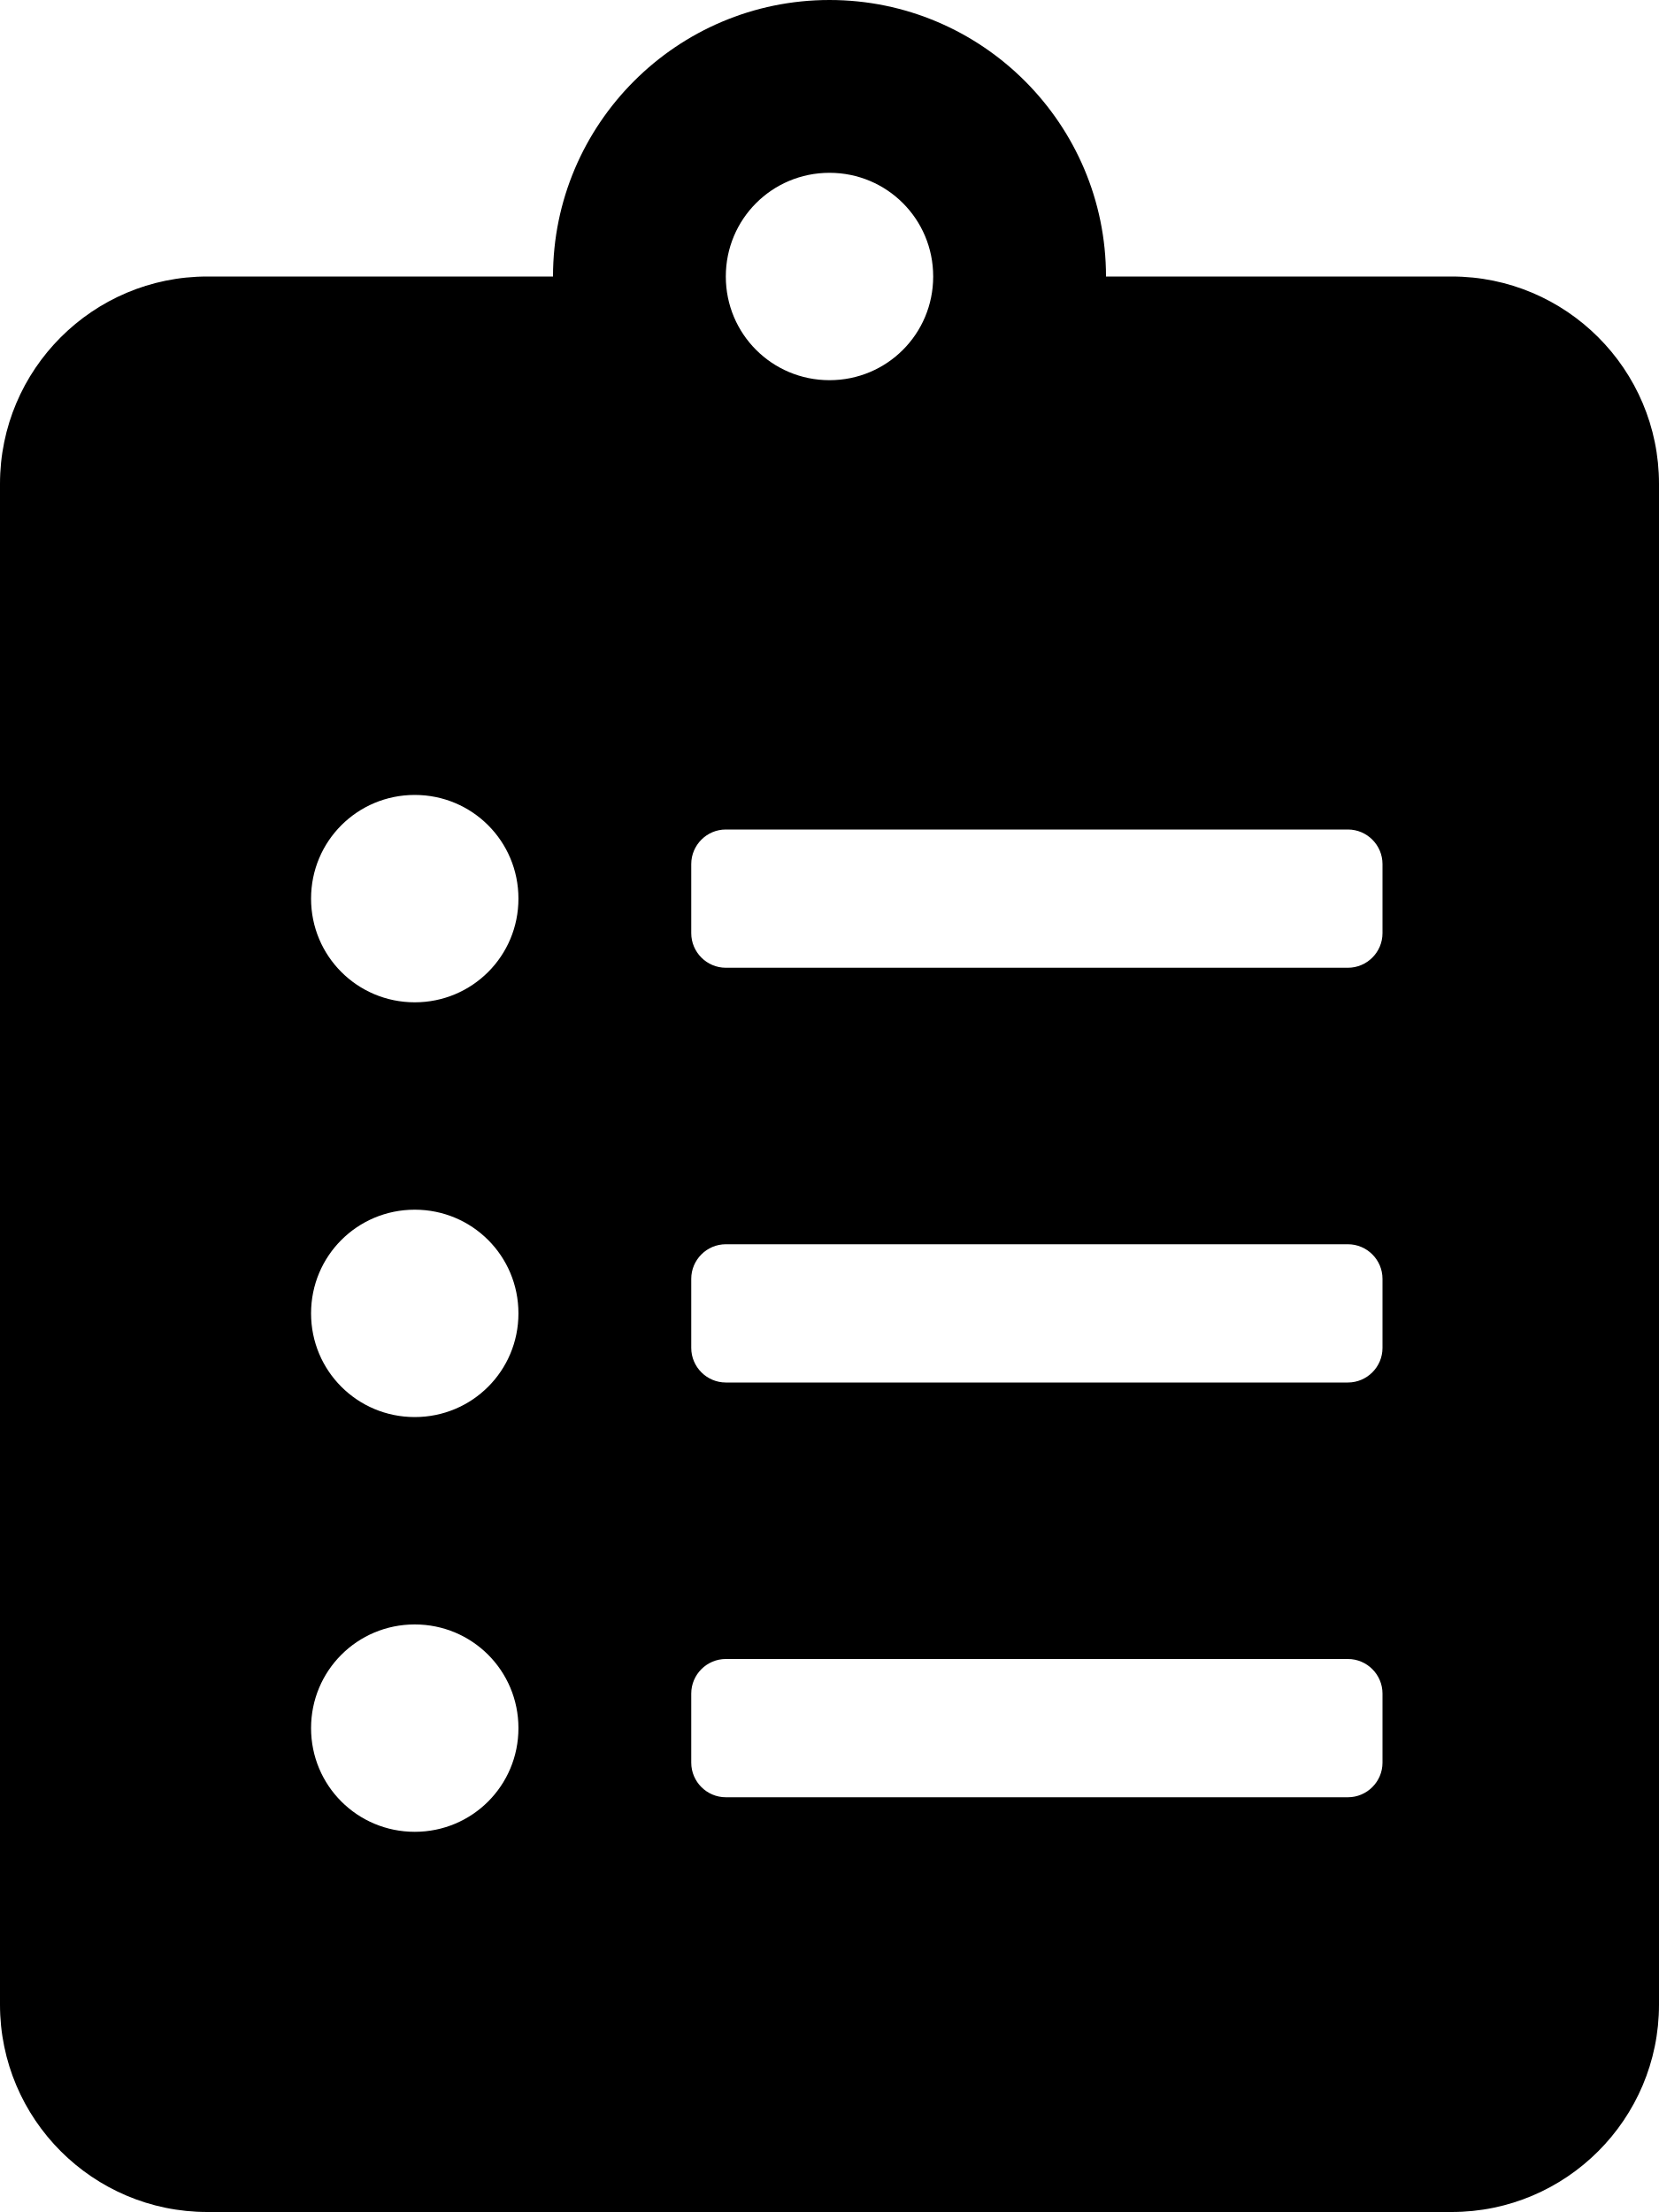
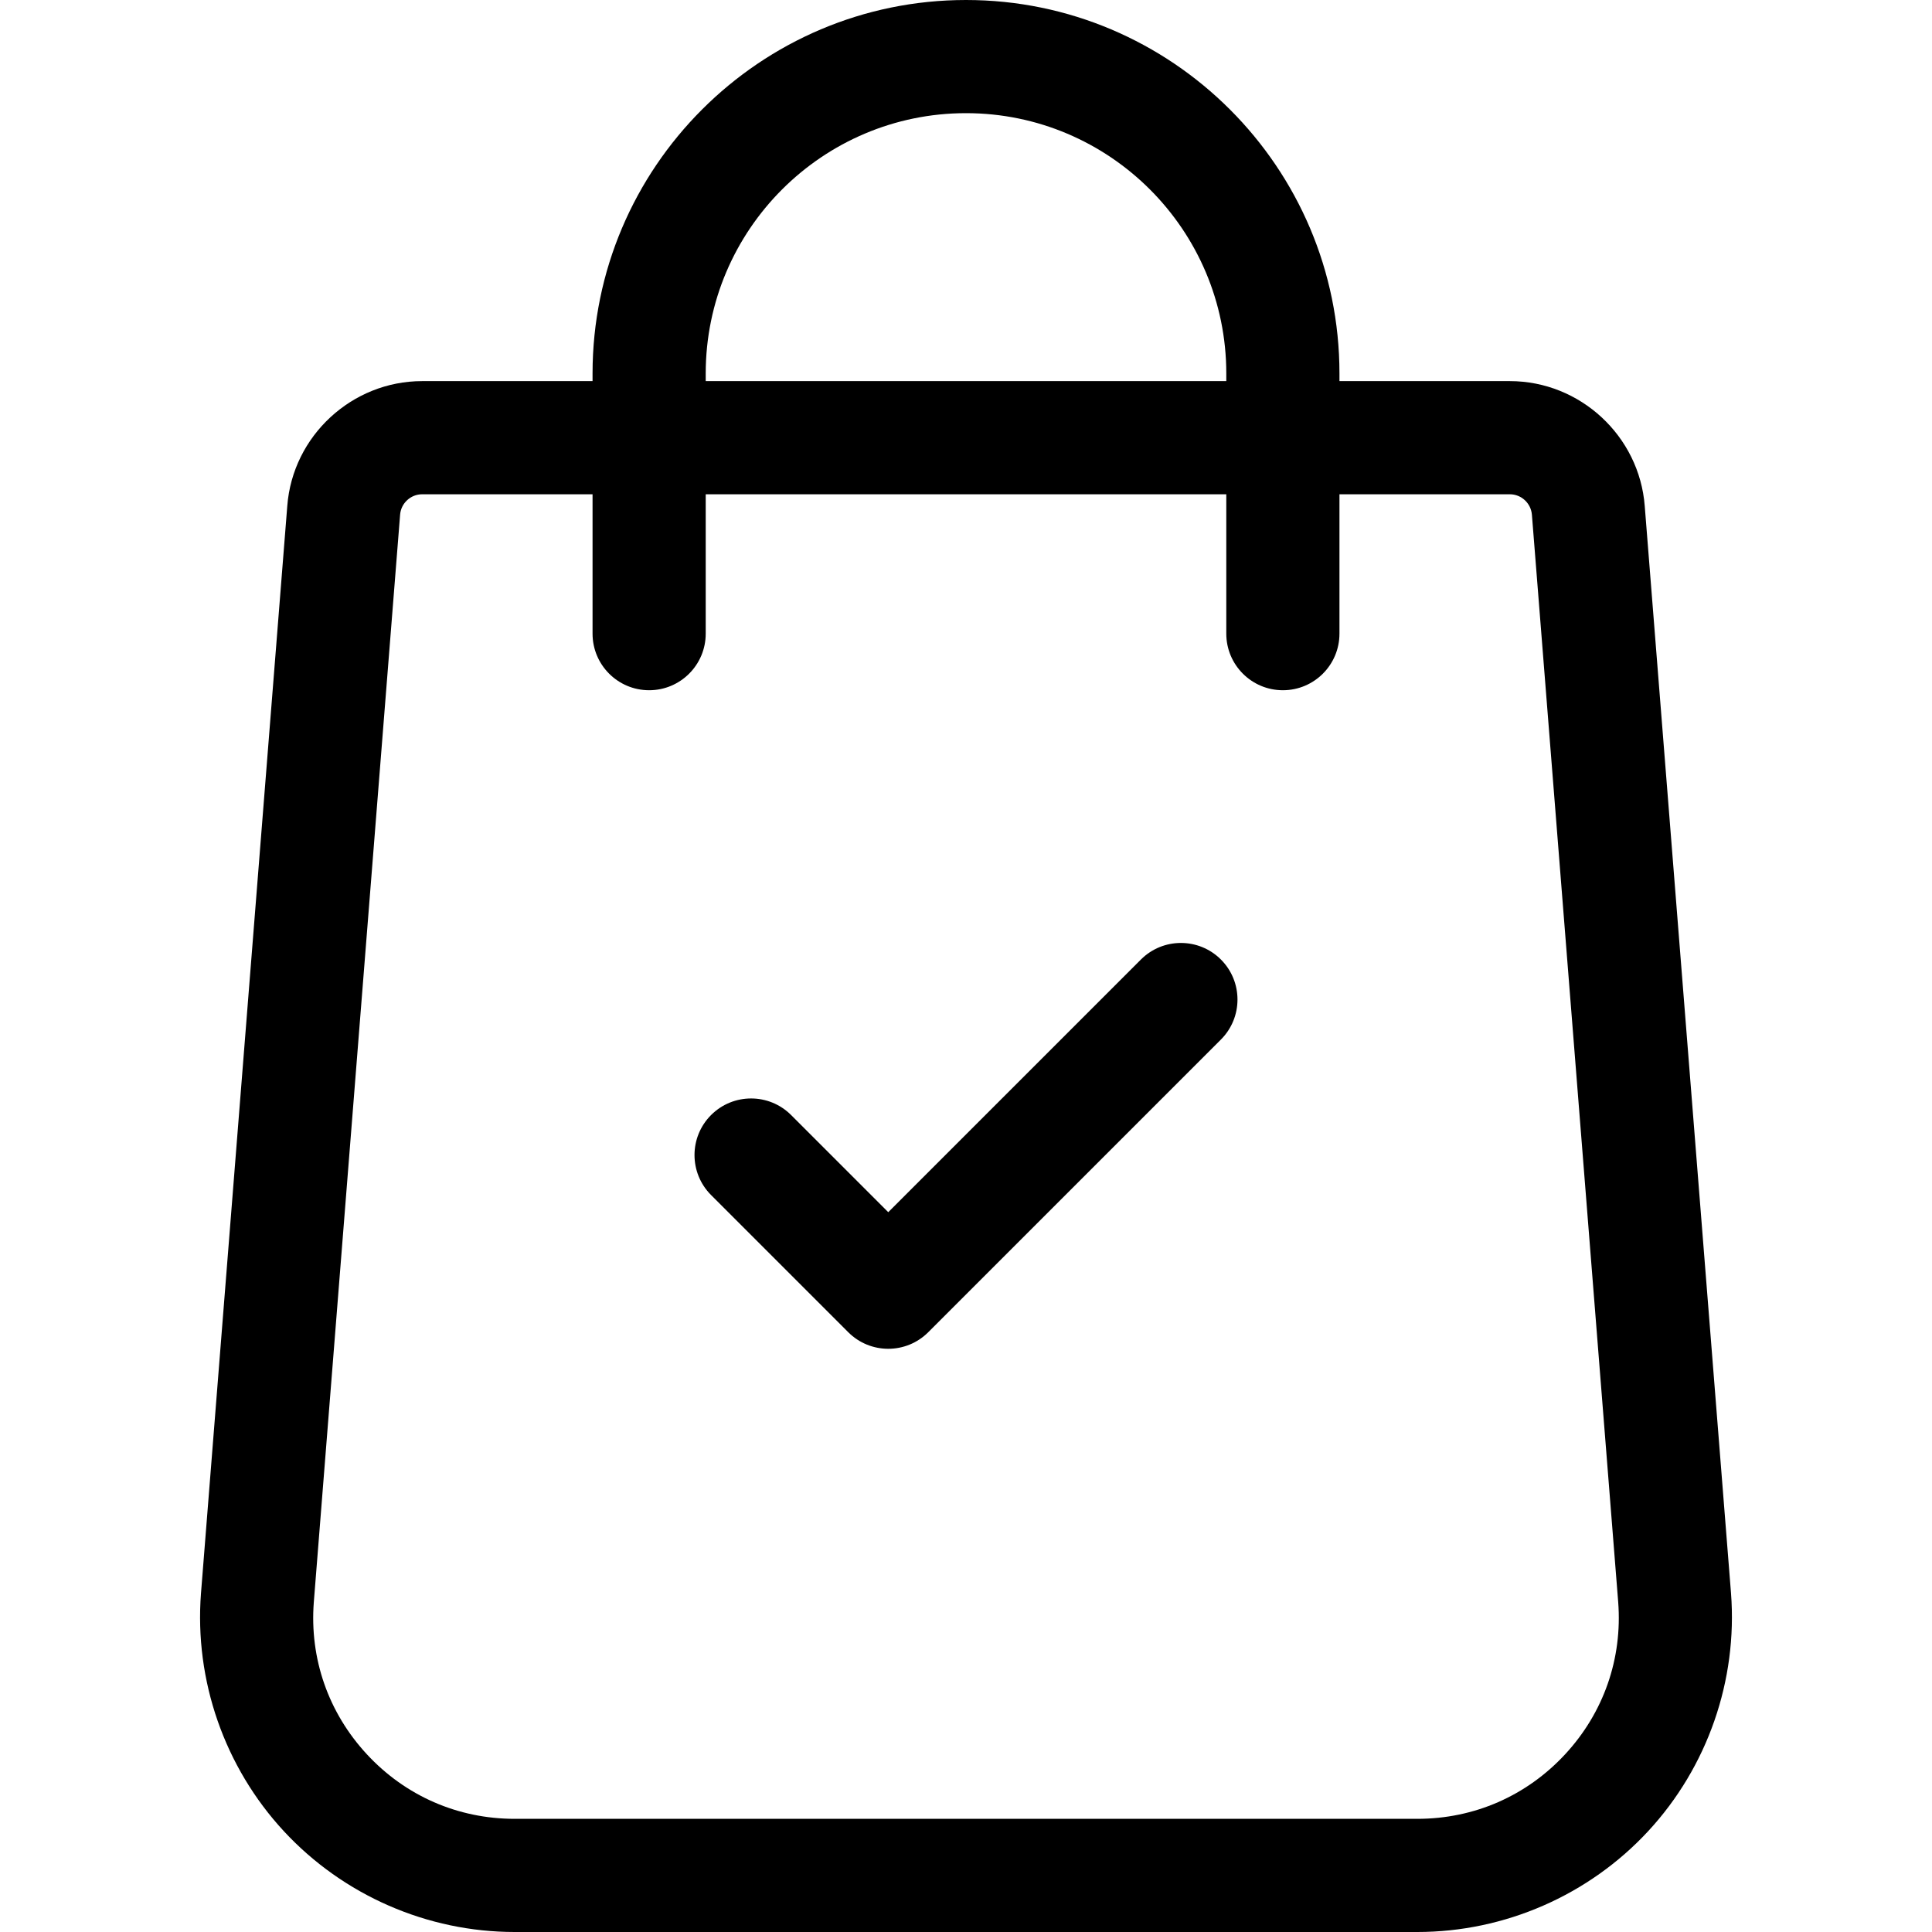
- <svg xmlns="http://www.w3.org/2000/svg" aria-hidden="true" focusable="false" data-prefix="fas" data-icon="clipboard-list" class="svg-inline--fa fa-clipboard-list fa-w-12" role="img" viewBox="0 0 384 512">
-   <path fill="currentColor" d="M336 64h-80c0-35.3-28.7-64-64-64s-64 28.7-64 64H48C21.5 64 0 85.5 0 112v352c0 26.5 21.5 48 48 48h288c26.5 0 48-21.5 48-48V112c0-26.5-21.5-48-48-48zM96 424c-13.3 0-24-10.7-24-24s10.7-24 24-24 24 10.7 24 24-10.7 24-24 24zm0-96c-13.3 0-24-10.7-24-24s10.7-24 24-24 24 10.7 24 24-10.7 24-24 24zm0-96c-13.3 0-24-10.7-24-24s10.7-24 24-24 24 10.7 24 24-10.7 24-24 24zm96-192c13.3 0 24 10.7 24 24s-10.7 24-24 24-24-10.7-24-24 10.7-24 24-24zm128 368c0 4.4-3.6 8-8 8H168c-4.4 0-8-3.6-8-8v-16c0-4.4 3.6-8 8-8h144c4.4 0 8 3.6 8 8v16zm0-96c0 4.4-3.6 8-8 8H168c-4.4 0-8-3.6-8-8v-16c0-4.4 3.6-8 8-8h144c4.4 0 8 3.6 8 8v16zm0-96c0 4.4-3.6 8-8 8H168c-4.4 0-8-3.6-8-8v-16c0-4.4 3.6-8 8-8h144c4.4 0 8 3.6 8 8v16z" />
+ <svg xmlns="http://www.w3.org/2000/svg" version="1.1" id="Capa_1" x="0px" y="0px" viewBox="0 0 512 512" style="enable-background:new 0 0 512 512;" xml:space="preserve">
+   <g>
+     <g>
+       <path d="M458.737,422.218l-22.865-288.116c-1.425-18.562-17.123-33.103-35.739-33.103H354.97v-2.03    C354.97,44.397,310.573,0,256.001,0s-98.969,44.397-98.969,98.969v2.03H111.87c-18.617,0-34.316,14.54-35.736,33.064    L53.262,422.257c-1.77,23.075,6.235,46.048,21.961,63.026C90.949,502.261,113.242,512,136.385,512h239.231    c23.142,0,45.436-9.738,61.163-26.717C452.505,468.304,460.509,445.332,458.737,422.218z M187.022,98.969    c0-38.035,30.945-68.979,68.979-68.979s68.979,30.945,68.979,68.979v2.03H187.022V98.969z M414.776,464.905    c-10.218,11.03-24.124,17.105-39.16,17.105h-239.23c-15.036,0-28.942-6.075-39.16-17.105    c-10.217-11.031-15.211-25.363-14.063-40.315l22.87-288.195c0.232-3.032,2.796-5.406,5.837-5.406h45.162v36.935    c0,8.281,6.714,14.995,14.995,14.995c8.281,0,14.995-6.714,14.995-14.995v-36.935H324.98v36.935    c0,8.281,6.714,14.995,14.995,14.995s14.995-6.714,14.995-14.995v-36.935h45.163c3.04,0,5.604,2.375,5.84,5.446l22.865,288.115    C429.988,439.542,424.993,453.873,414.776,464.905z" />
+     </g>
+   </g>
+   <g>
+     <g>
+       <path d="M323.556,254.285c-5.854-5.856-15.349-5.856-21.204,0l-66.956,66.956l-25.746-25.746c-5.855-5.856-15.35-5.856-21.206,0    c-5.856,5.856-5.856,15.35,0,21.206l36.349,36.349c2.928,2.928,6.766,4.393,10.602,4.393s7.675-1.464,10.602-4.393l77.558-77.558    C329.412,269.635,329.412,260.141,323.556,254.285z" />
+     </g>
+   </g>
+   <g>
+ </g>
+   <g>
+ </g>
+   <g>
+ </g>
+   <g>
+ </g>
+   <g>
+ </g>
+   <g>
+ </g>
+   <g>
+ </g>
+   <g>
+ </g>
+   <g>
+ </g>
+   <g>
+ </g>
+   <g>
+ </g>
+   <g>
+ </g>
+   <g>
+ </g>
+   <g>
+ </g>
+   <g>
+ </g>
</svg>
